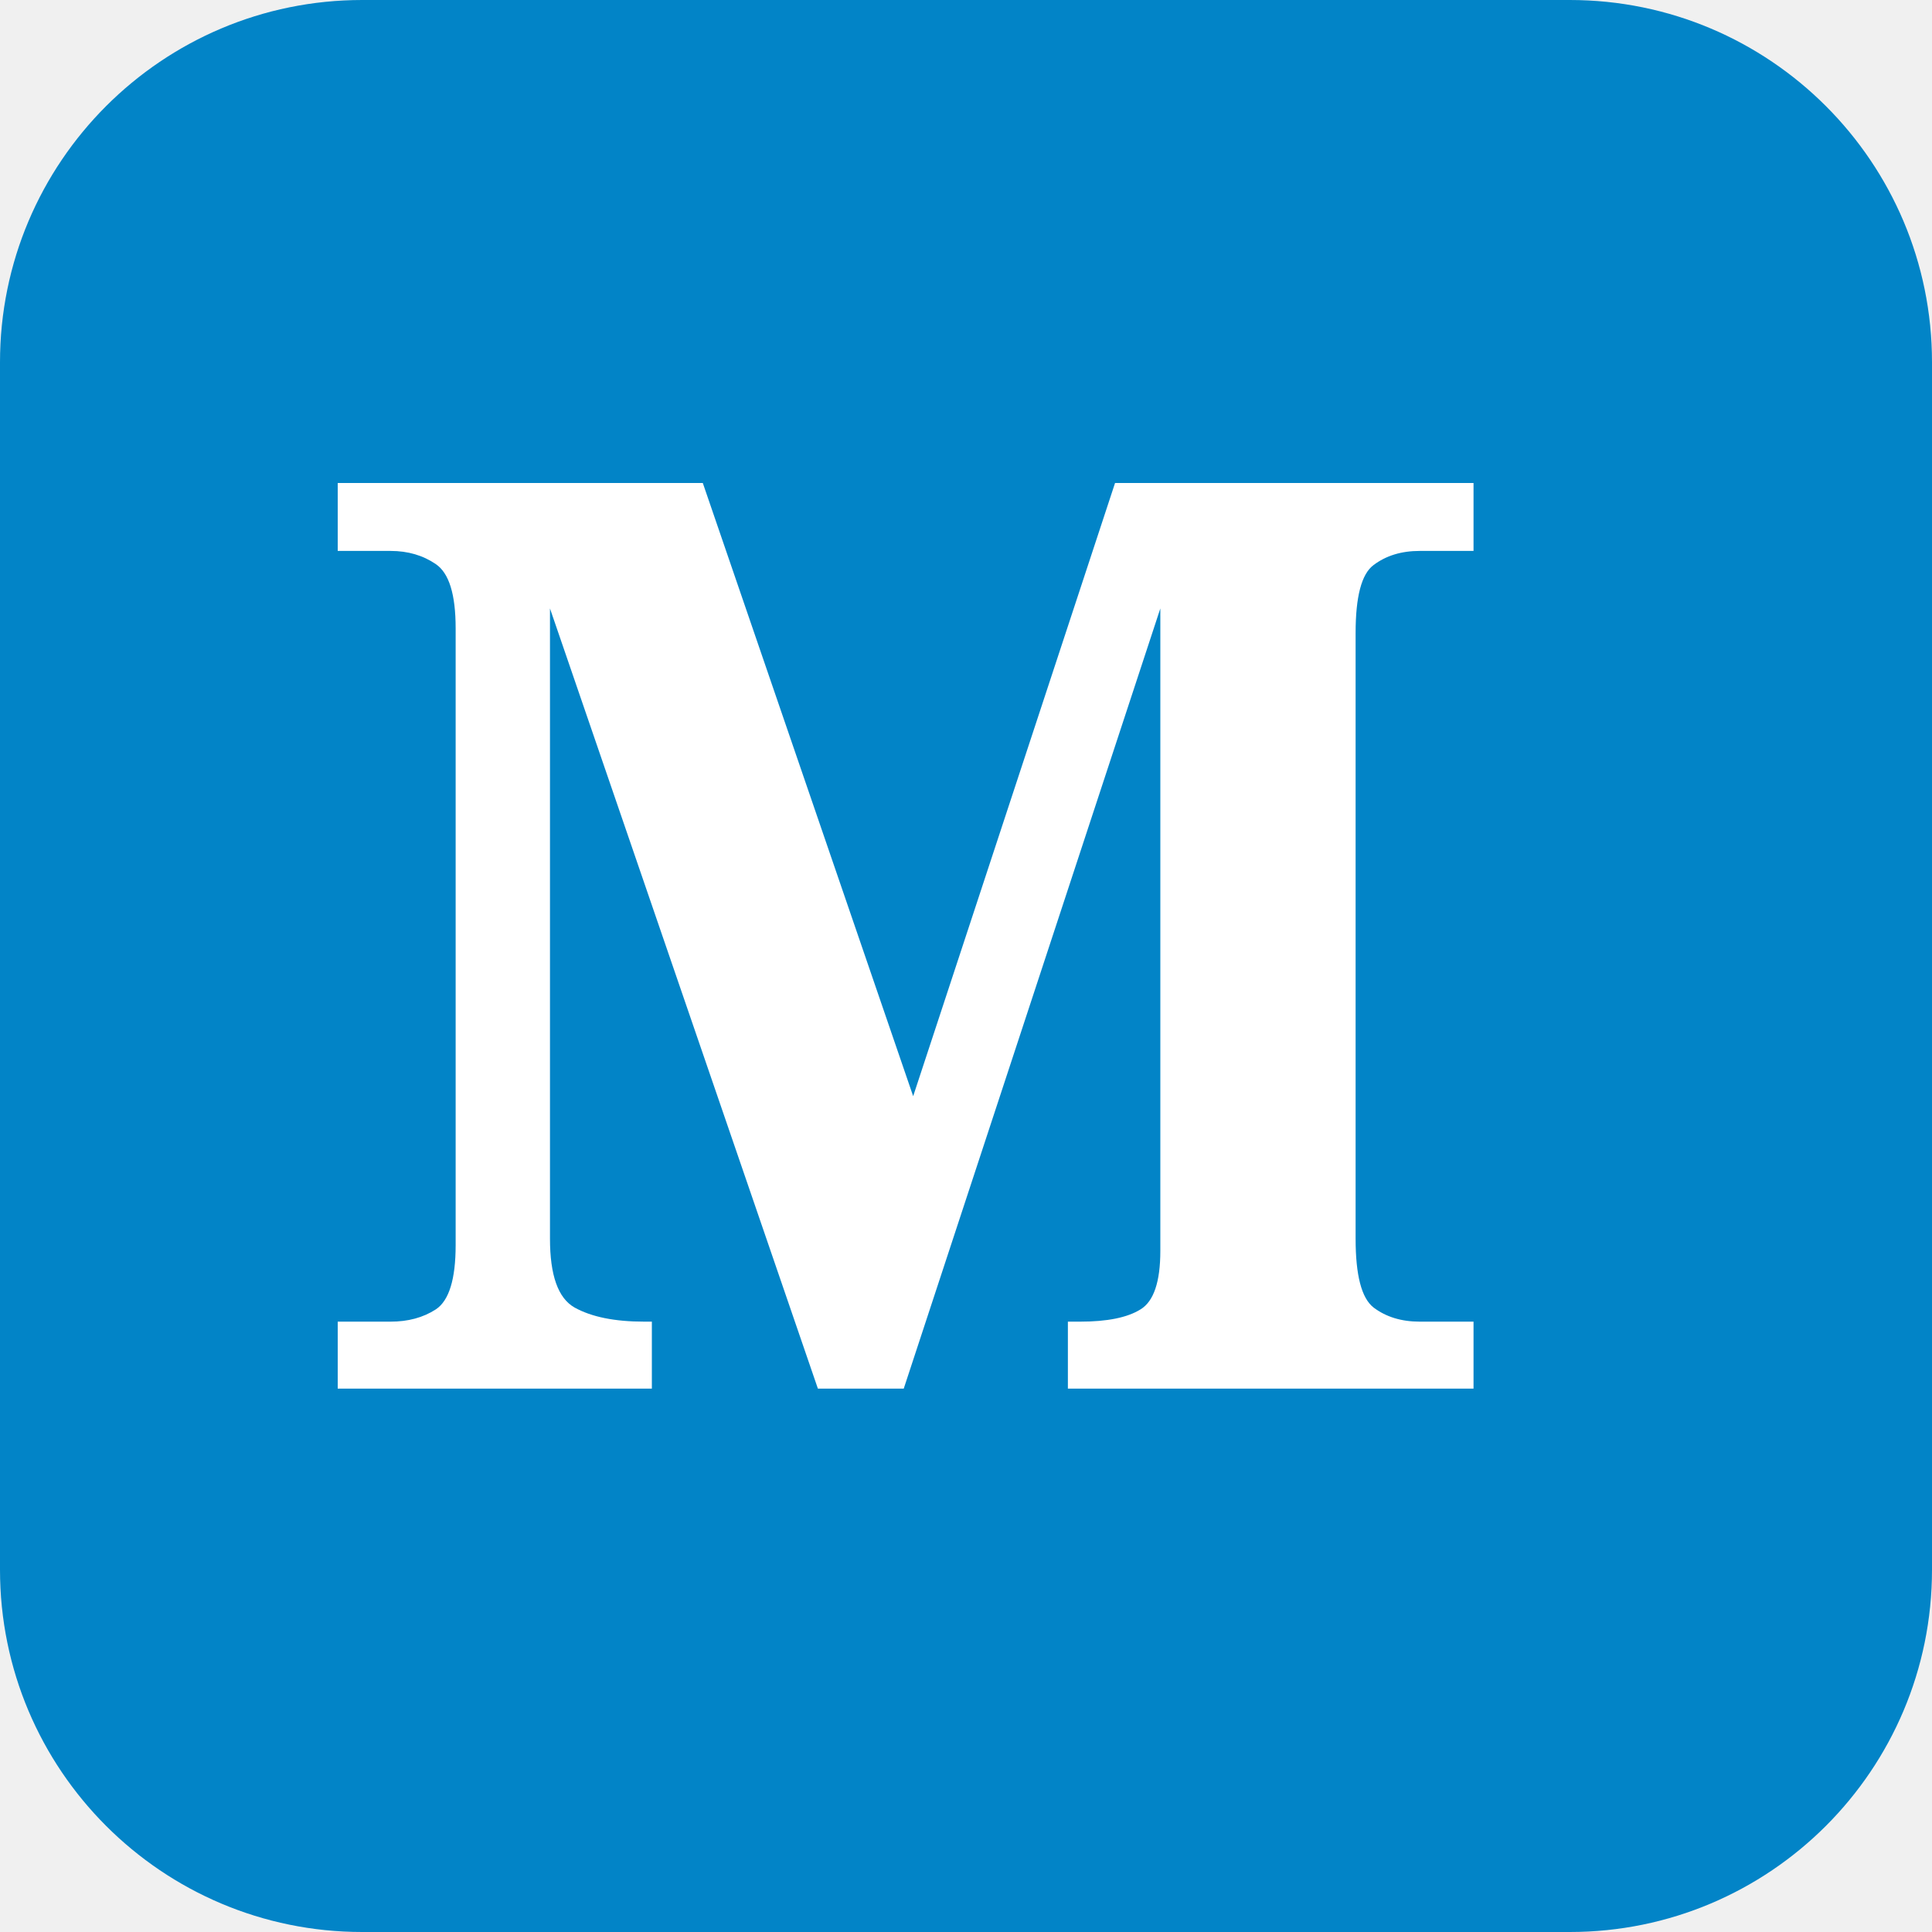
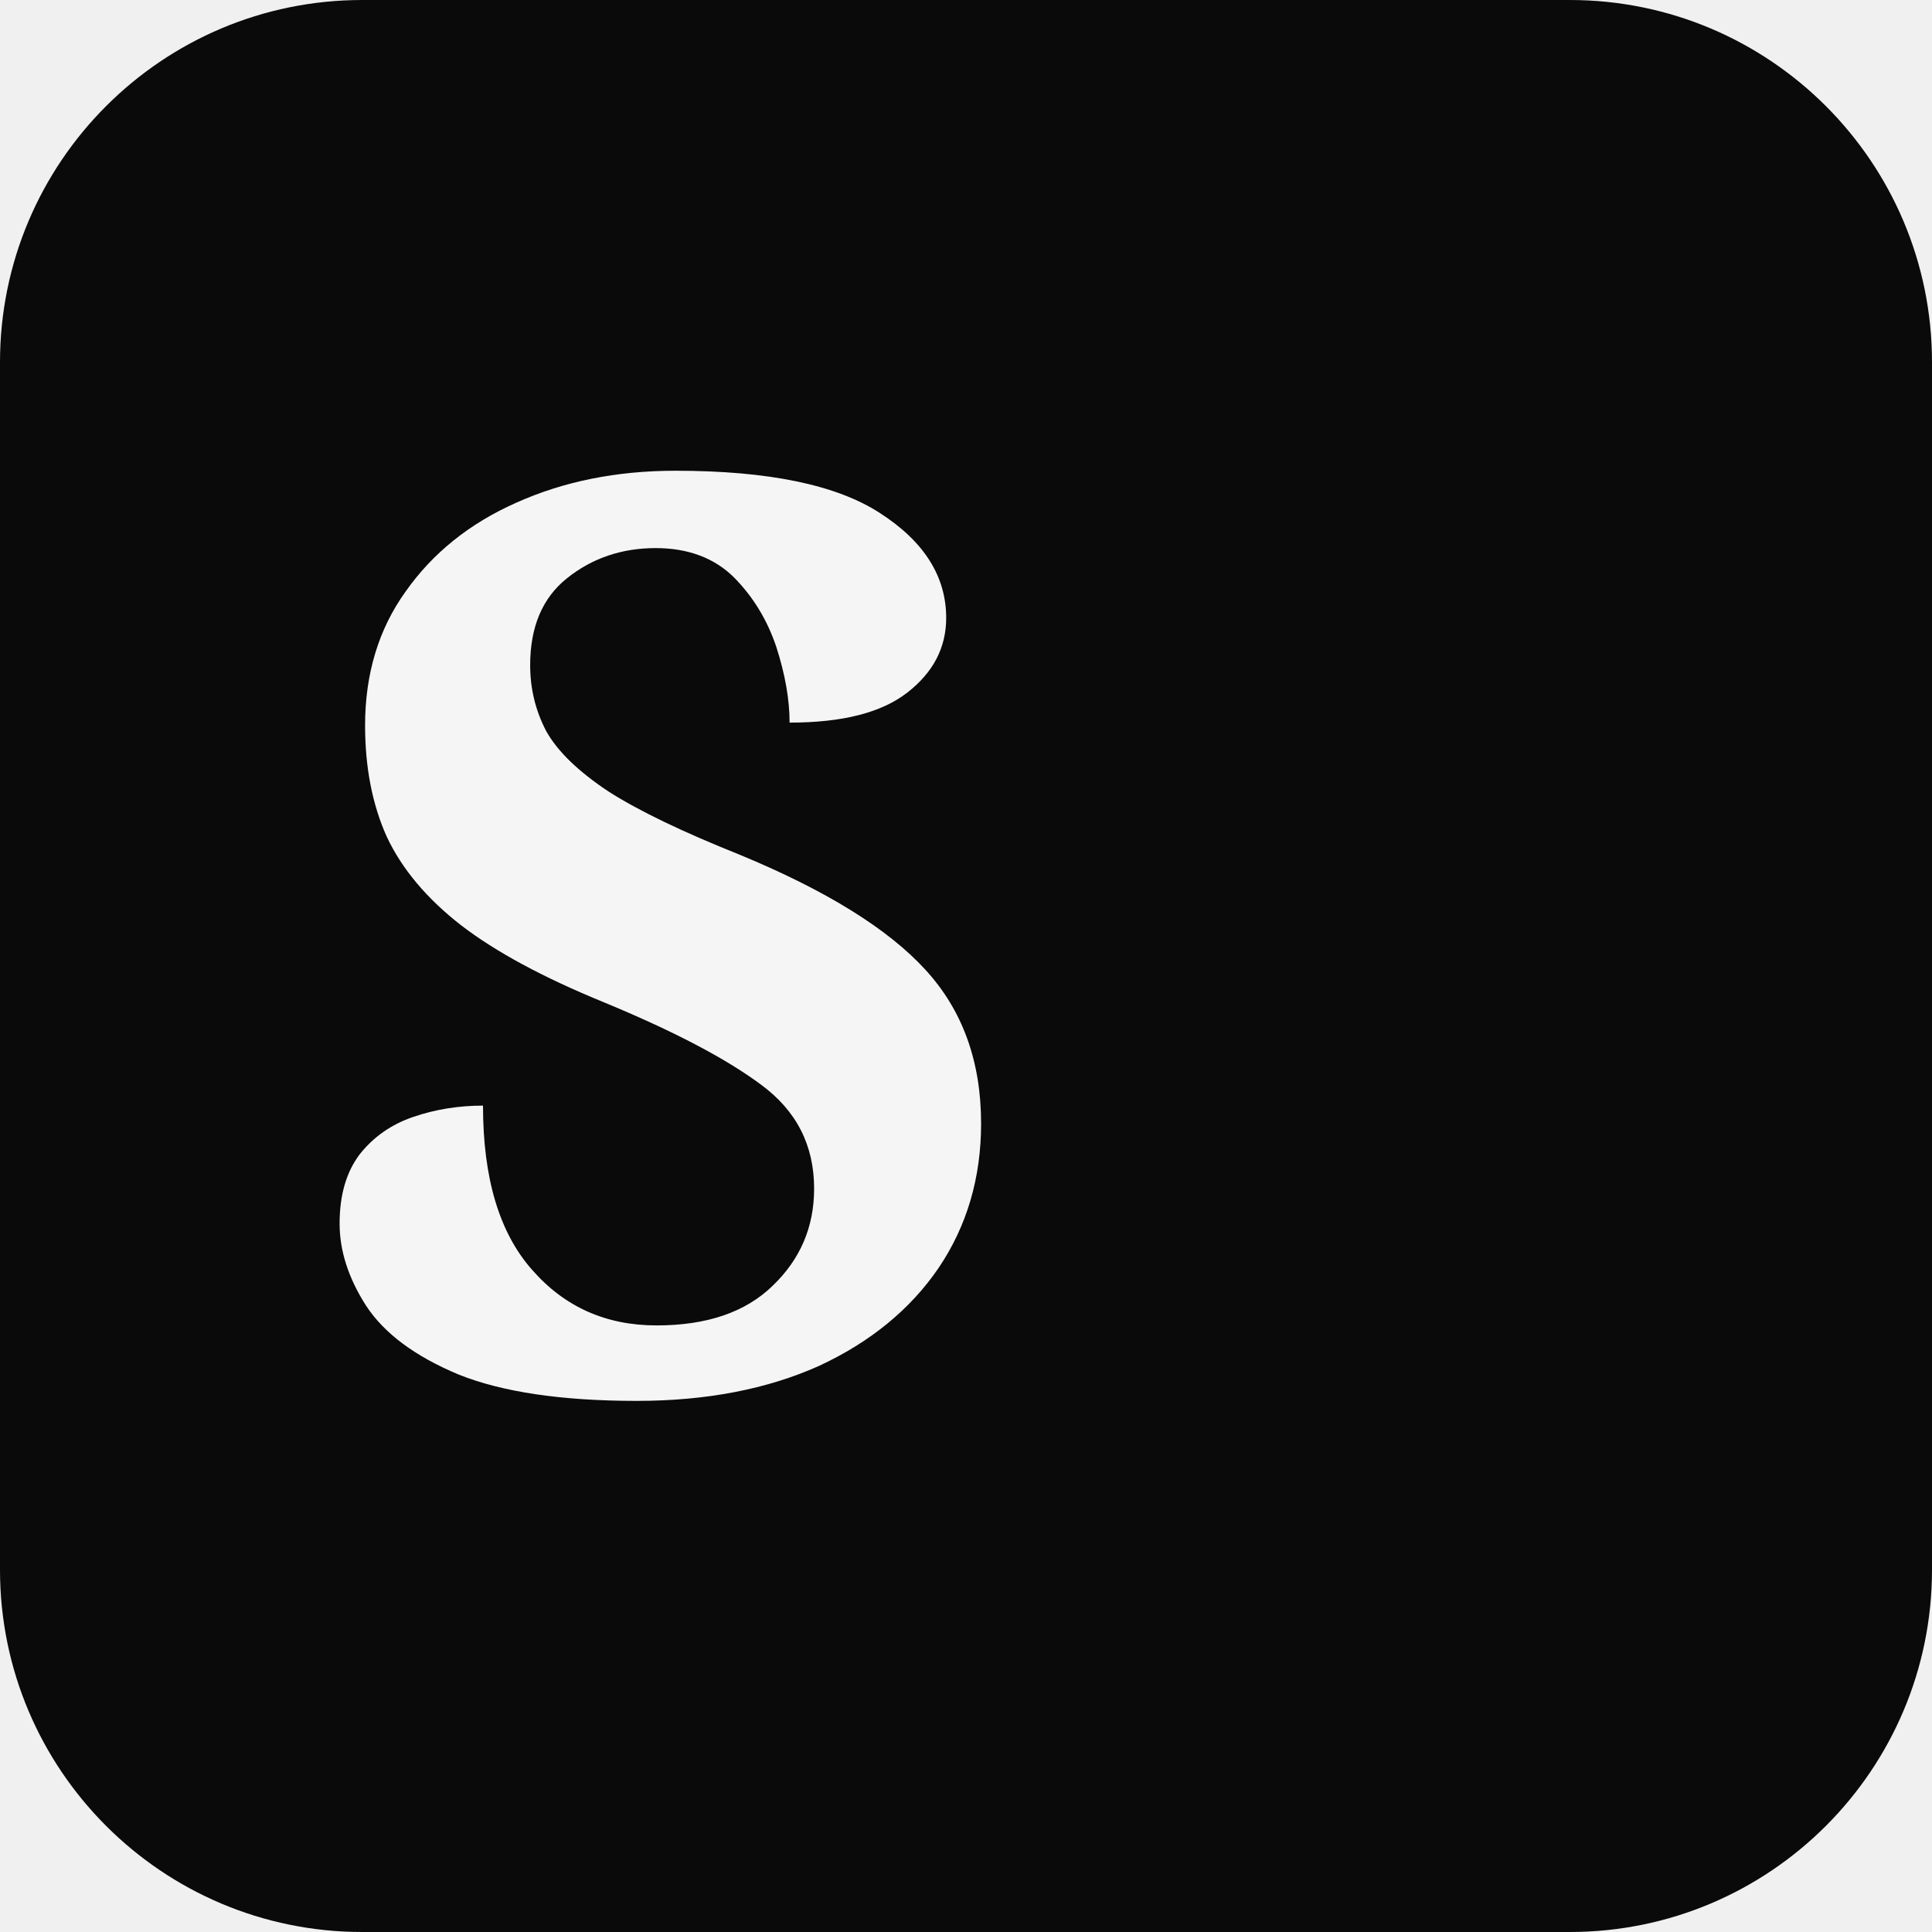
<svg xmlns="http://www.w3.org/2000/svg" viewBox="0 0 32 32">
-   <rect width="32" height="32" fill="#0284c7" rx="6" />
-   <text y="23" x="5" font-size="21" fill="white" font-family="Georgia, serif" font-weight="bold">M</text>
+   <rect width="32" height="32" fill="#0a0a0a" rx="6" />
+   <text y="23" x="5" font-size="21" fill="#f5f5f5" font-family="Georgia, serif" font-weight="bold">S</text>
</svg>
